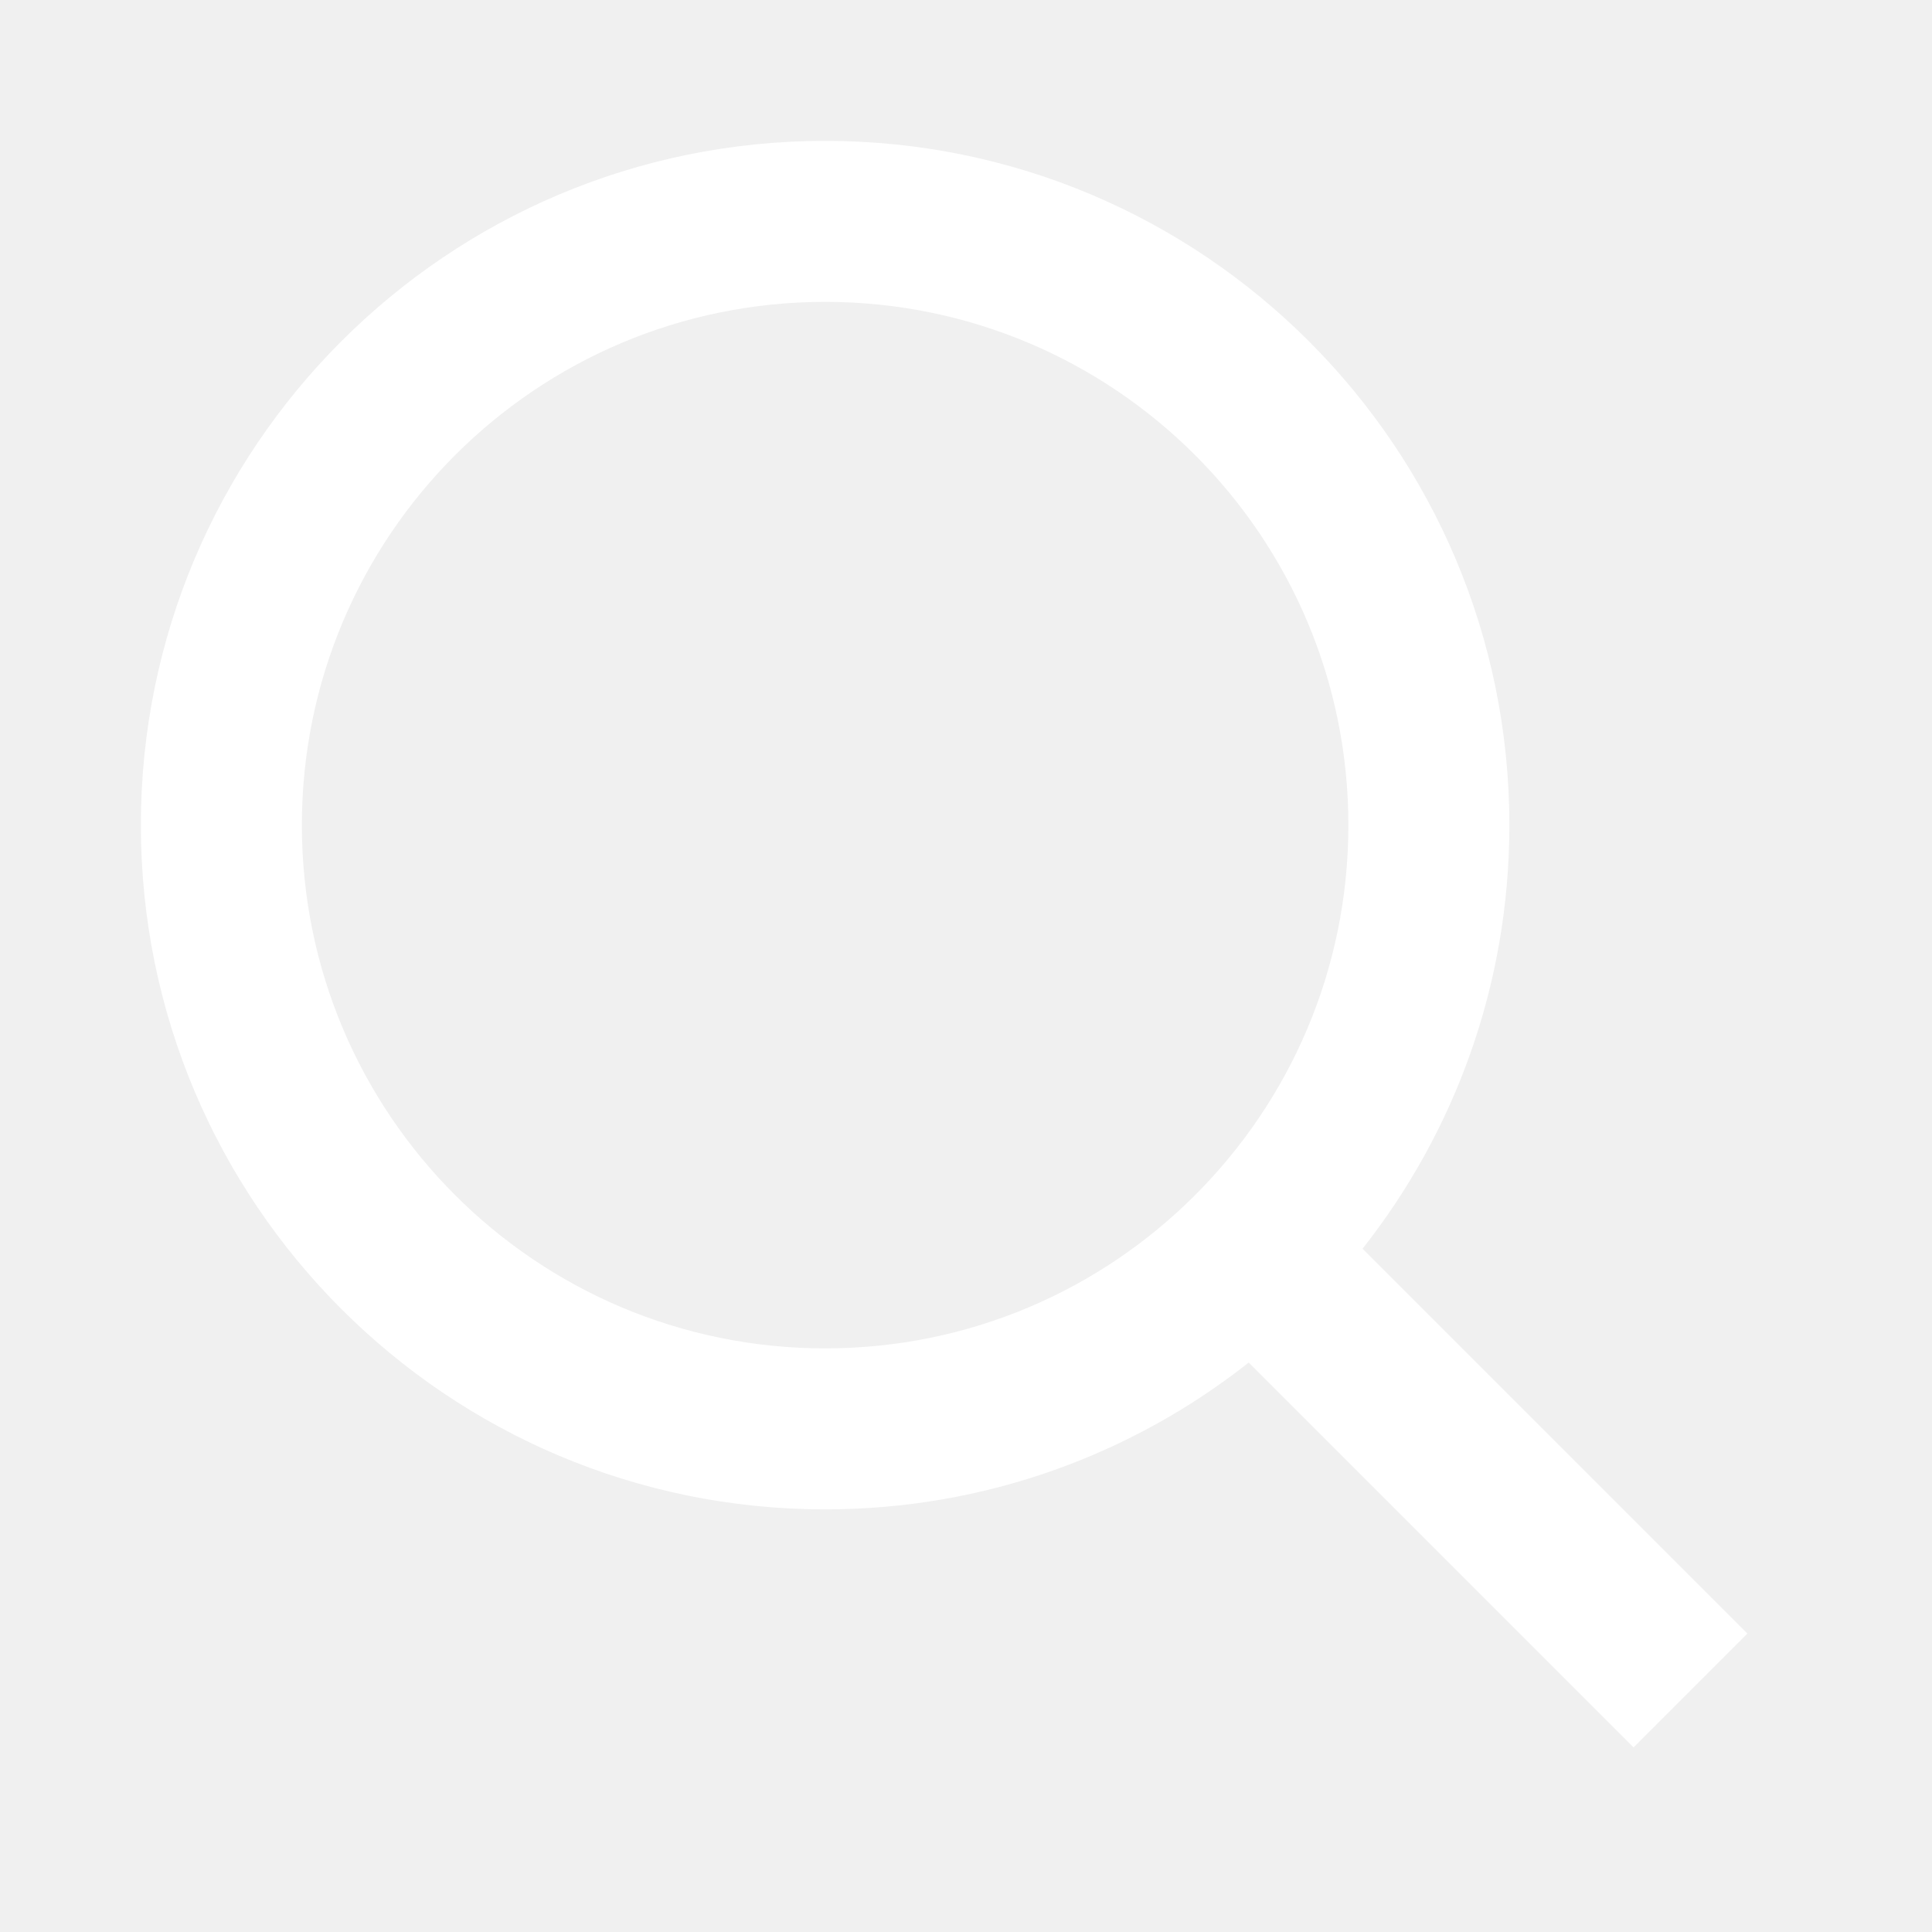
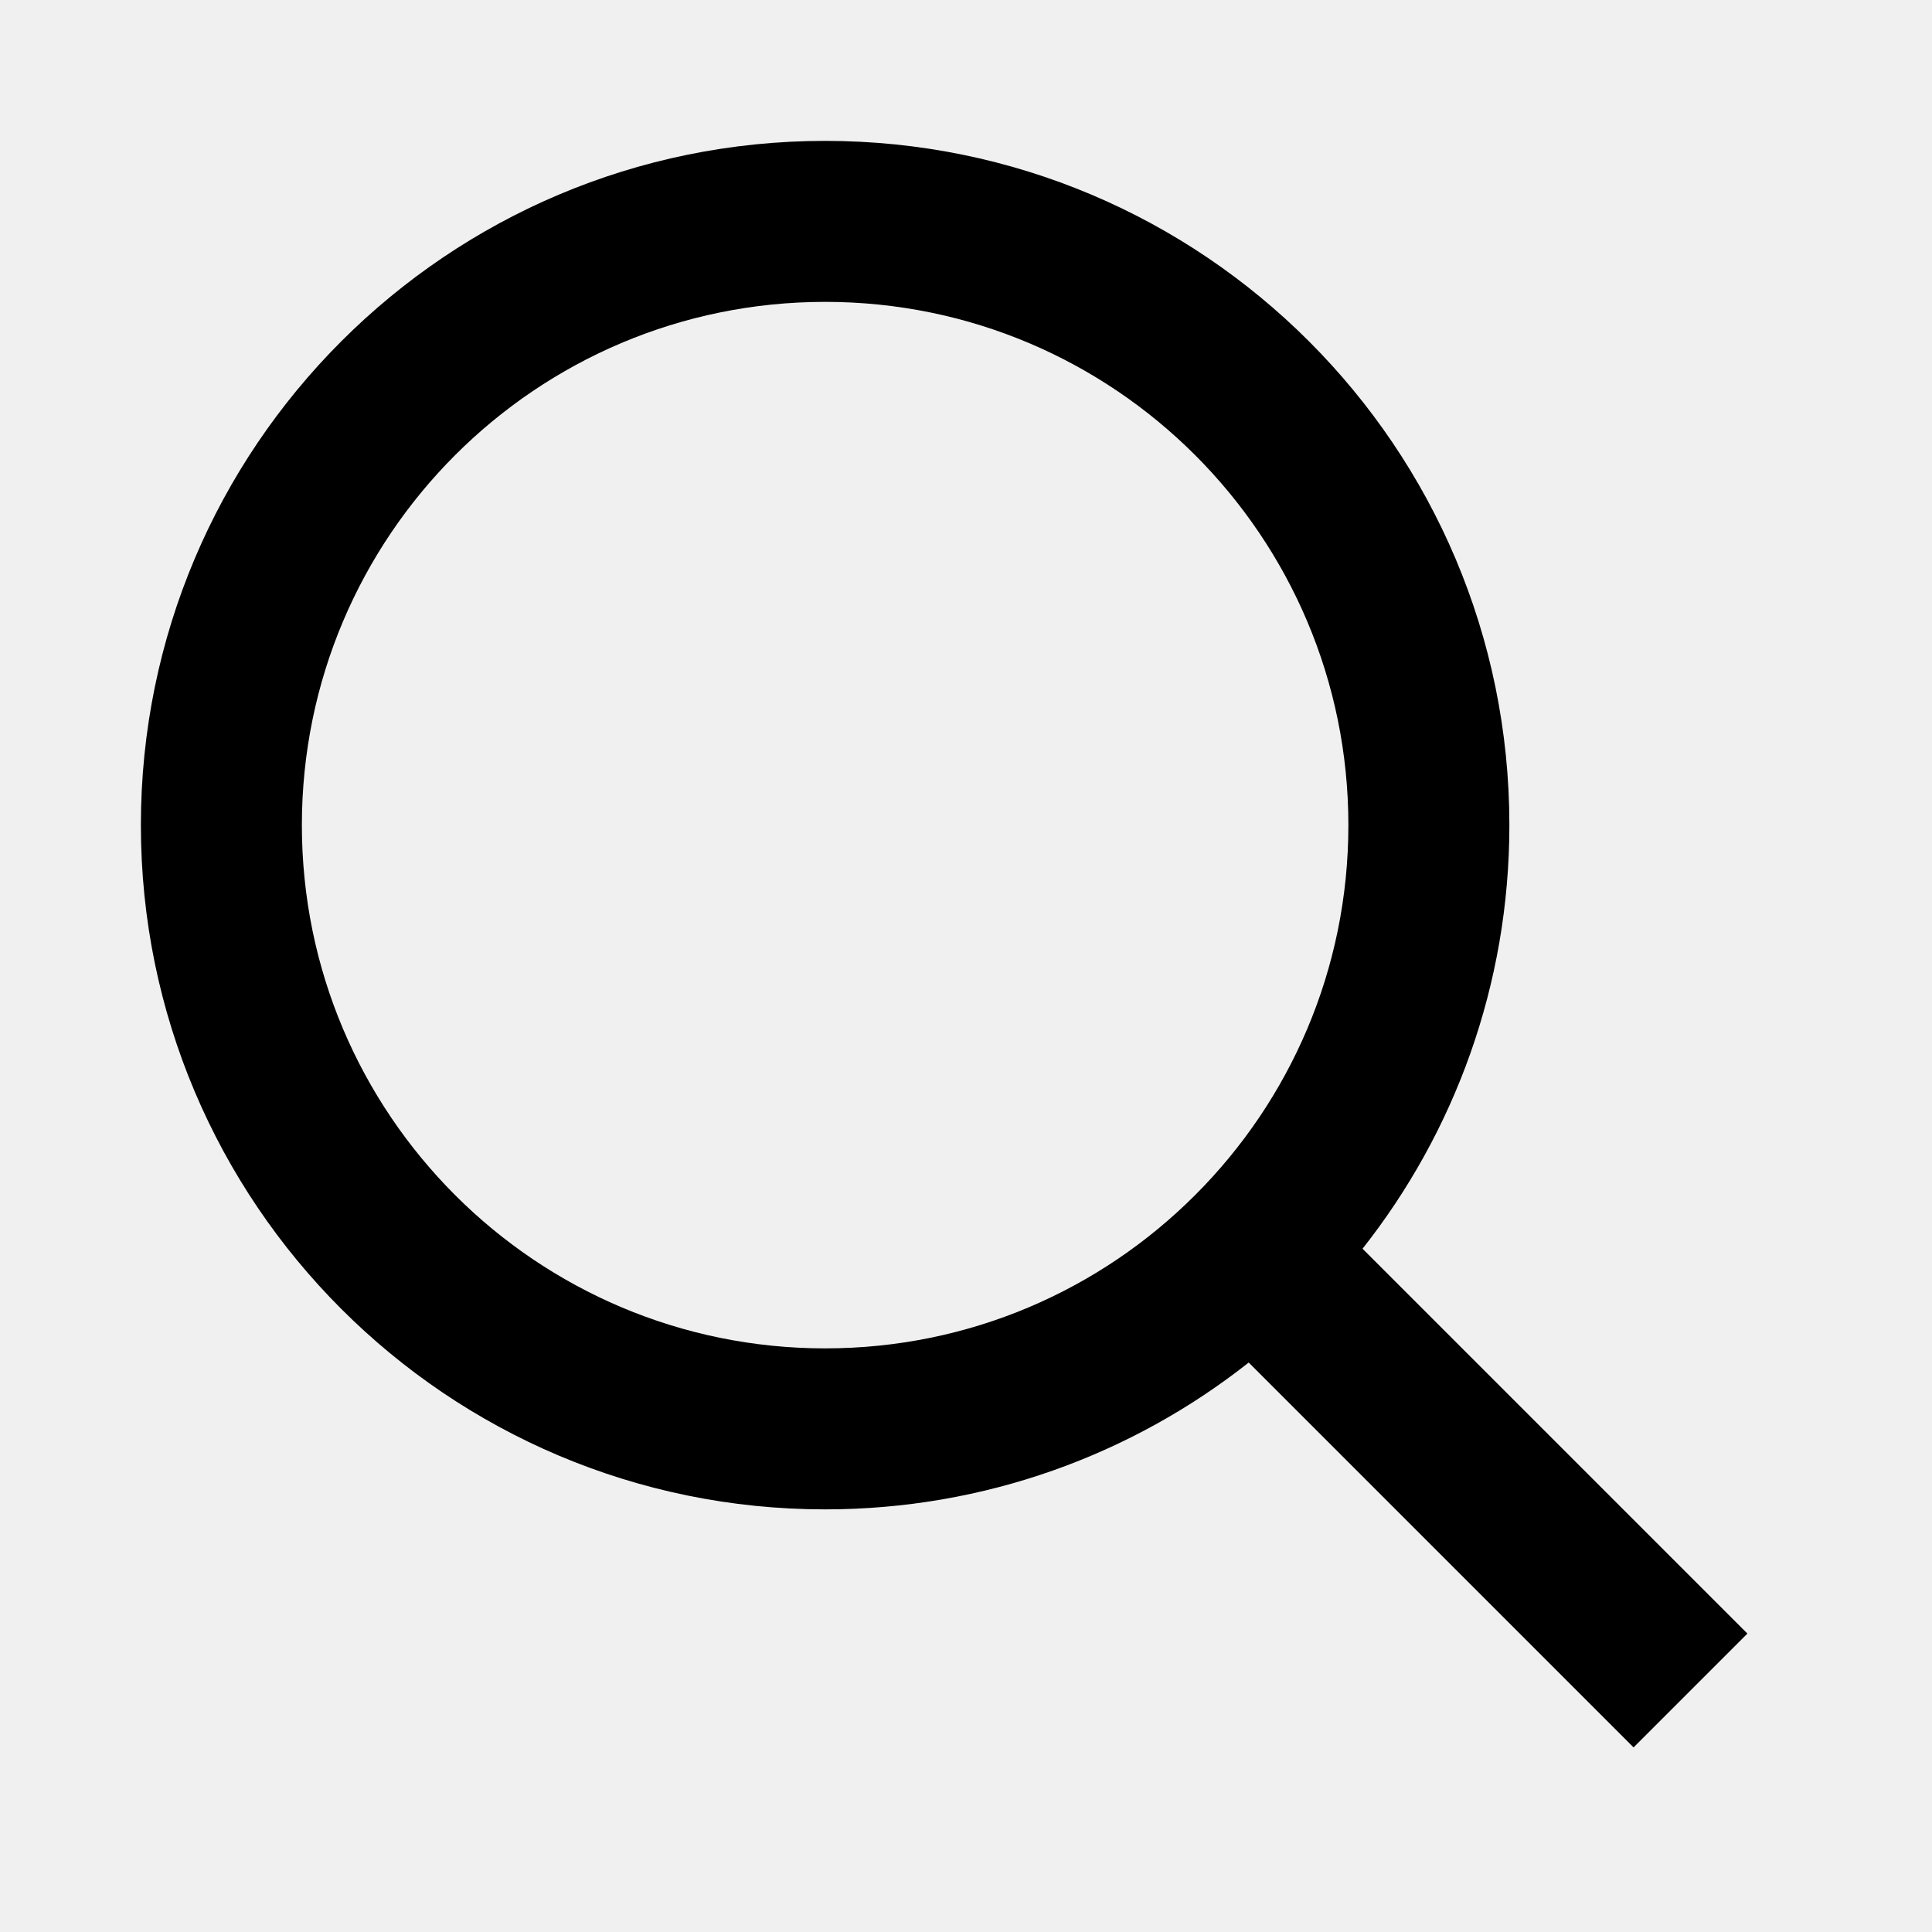
<svg viewBox="0 0 24 24">
  <g>
-     <path d="M10.25 3.75c-3.59 0-6.5 2.91-6.5 6.5s2.91 6.5 6.5 6.5c1.795 0 3.419-.726 4.596-1.904 1.178-1.177 1.904-2.801 1.904-4.596 0-3.59-2.91-6.5-6.5-6.5zm-8.5 6.5c0-4.694 3.806-8.5 8.5-8.5s8.5 3.806 8.5 8.5c0 1.986-.682 3.815-1.824 5.262l4.781 4.781-1.414 1.414-4.781-4.781c-1.447 1.142-3.276 1.824-5.262 1.824-4.694 0-8.5-3.806-8.5-8.5z" fill="white" />
+     <path d="M10.25 3.75c-3.59 0-6.5 2.91-6.5 6.5s2.91 6.5 6.5 6.5c1.795 0 3.419-.726 4.596-1.904 1.178-1.177 1.904-2.801 1.904-4.596 0-3.59-2.91-6.5-6.5-6.5zm-8.5 6.5c0-4.694 3.806-8.5 8.5-8.5s8.5 3.806 8.5 8.5c0 1.986-.682 3.815-1.824 5.262l4.781 4.781-1.414 1.414-4.781-4.781c-1.447 1.142-3.276 1.824-5.262 1.824-4.694 0-8.5-3.806-8.5-8.5z" fill="currentColor" />
  </g>
</svg>
